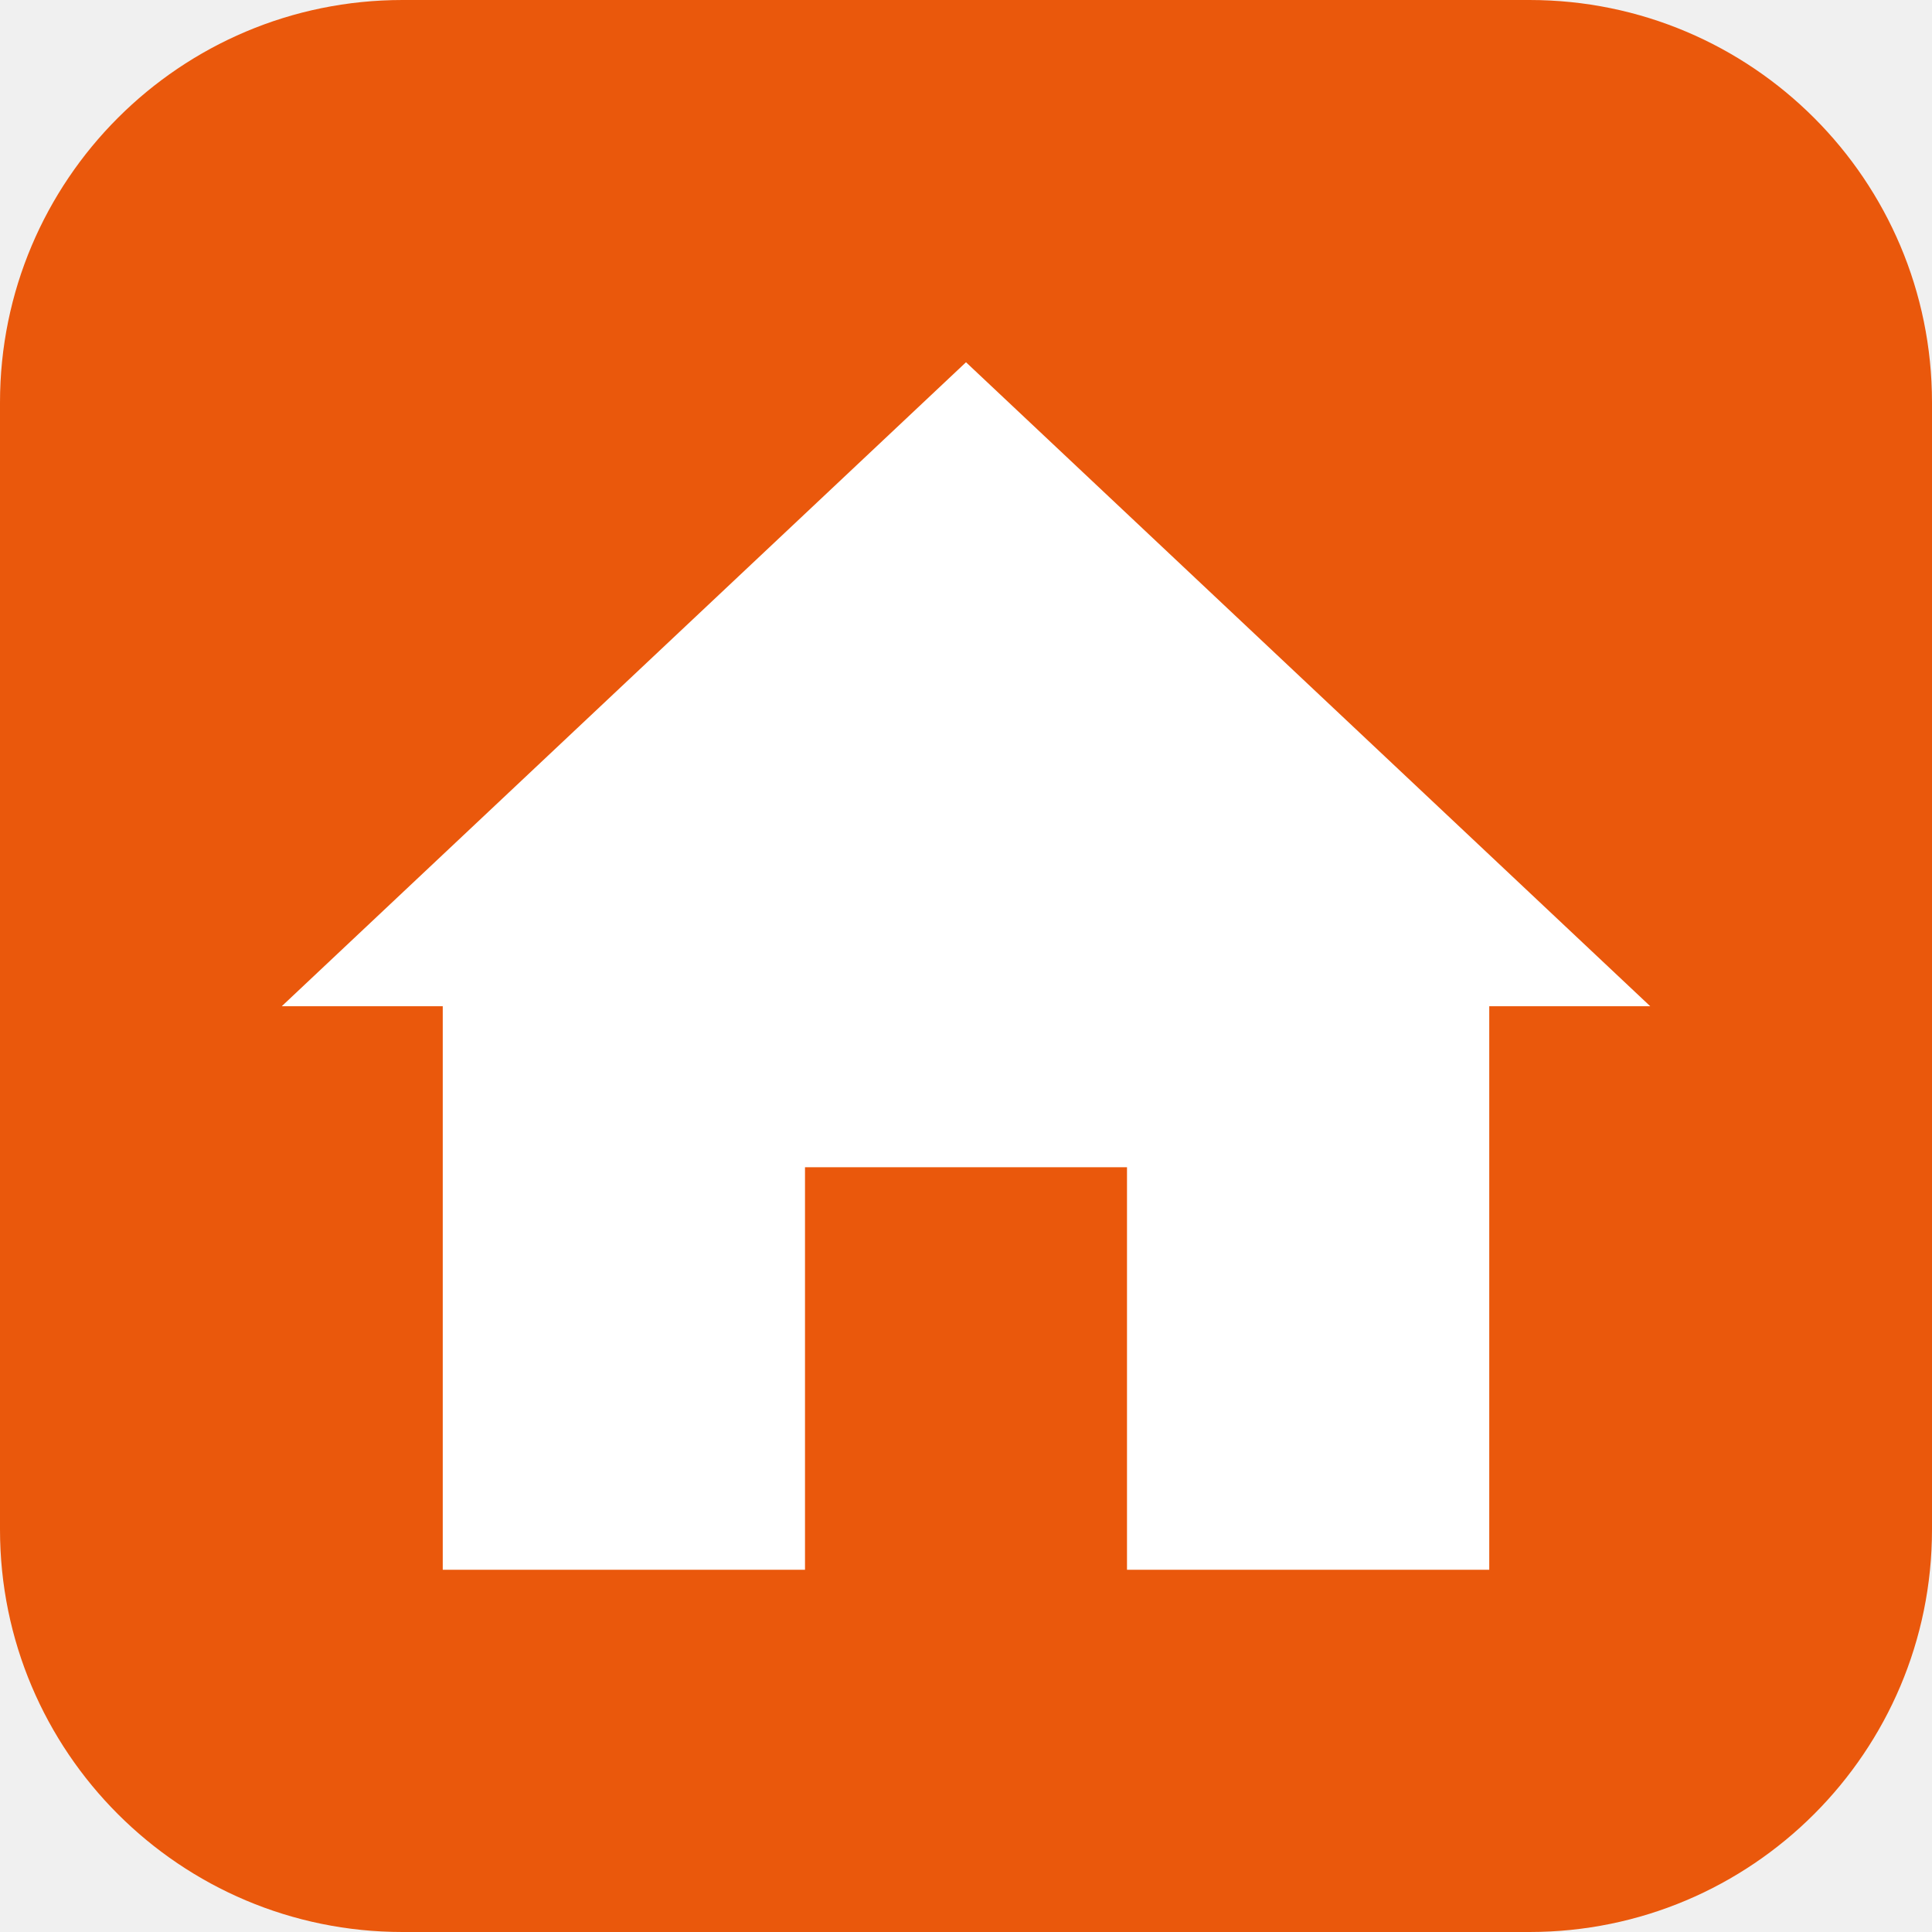
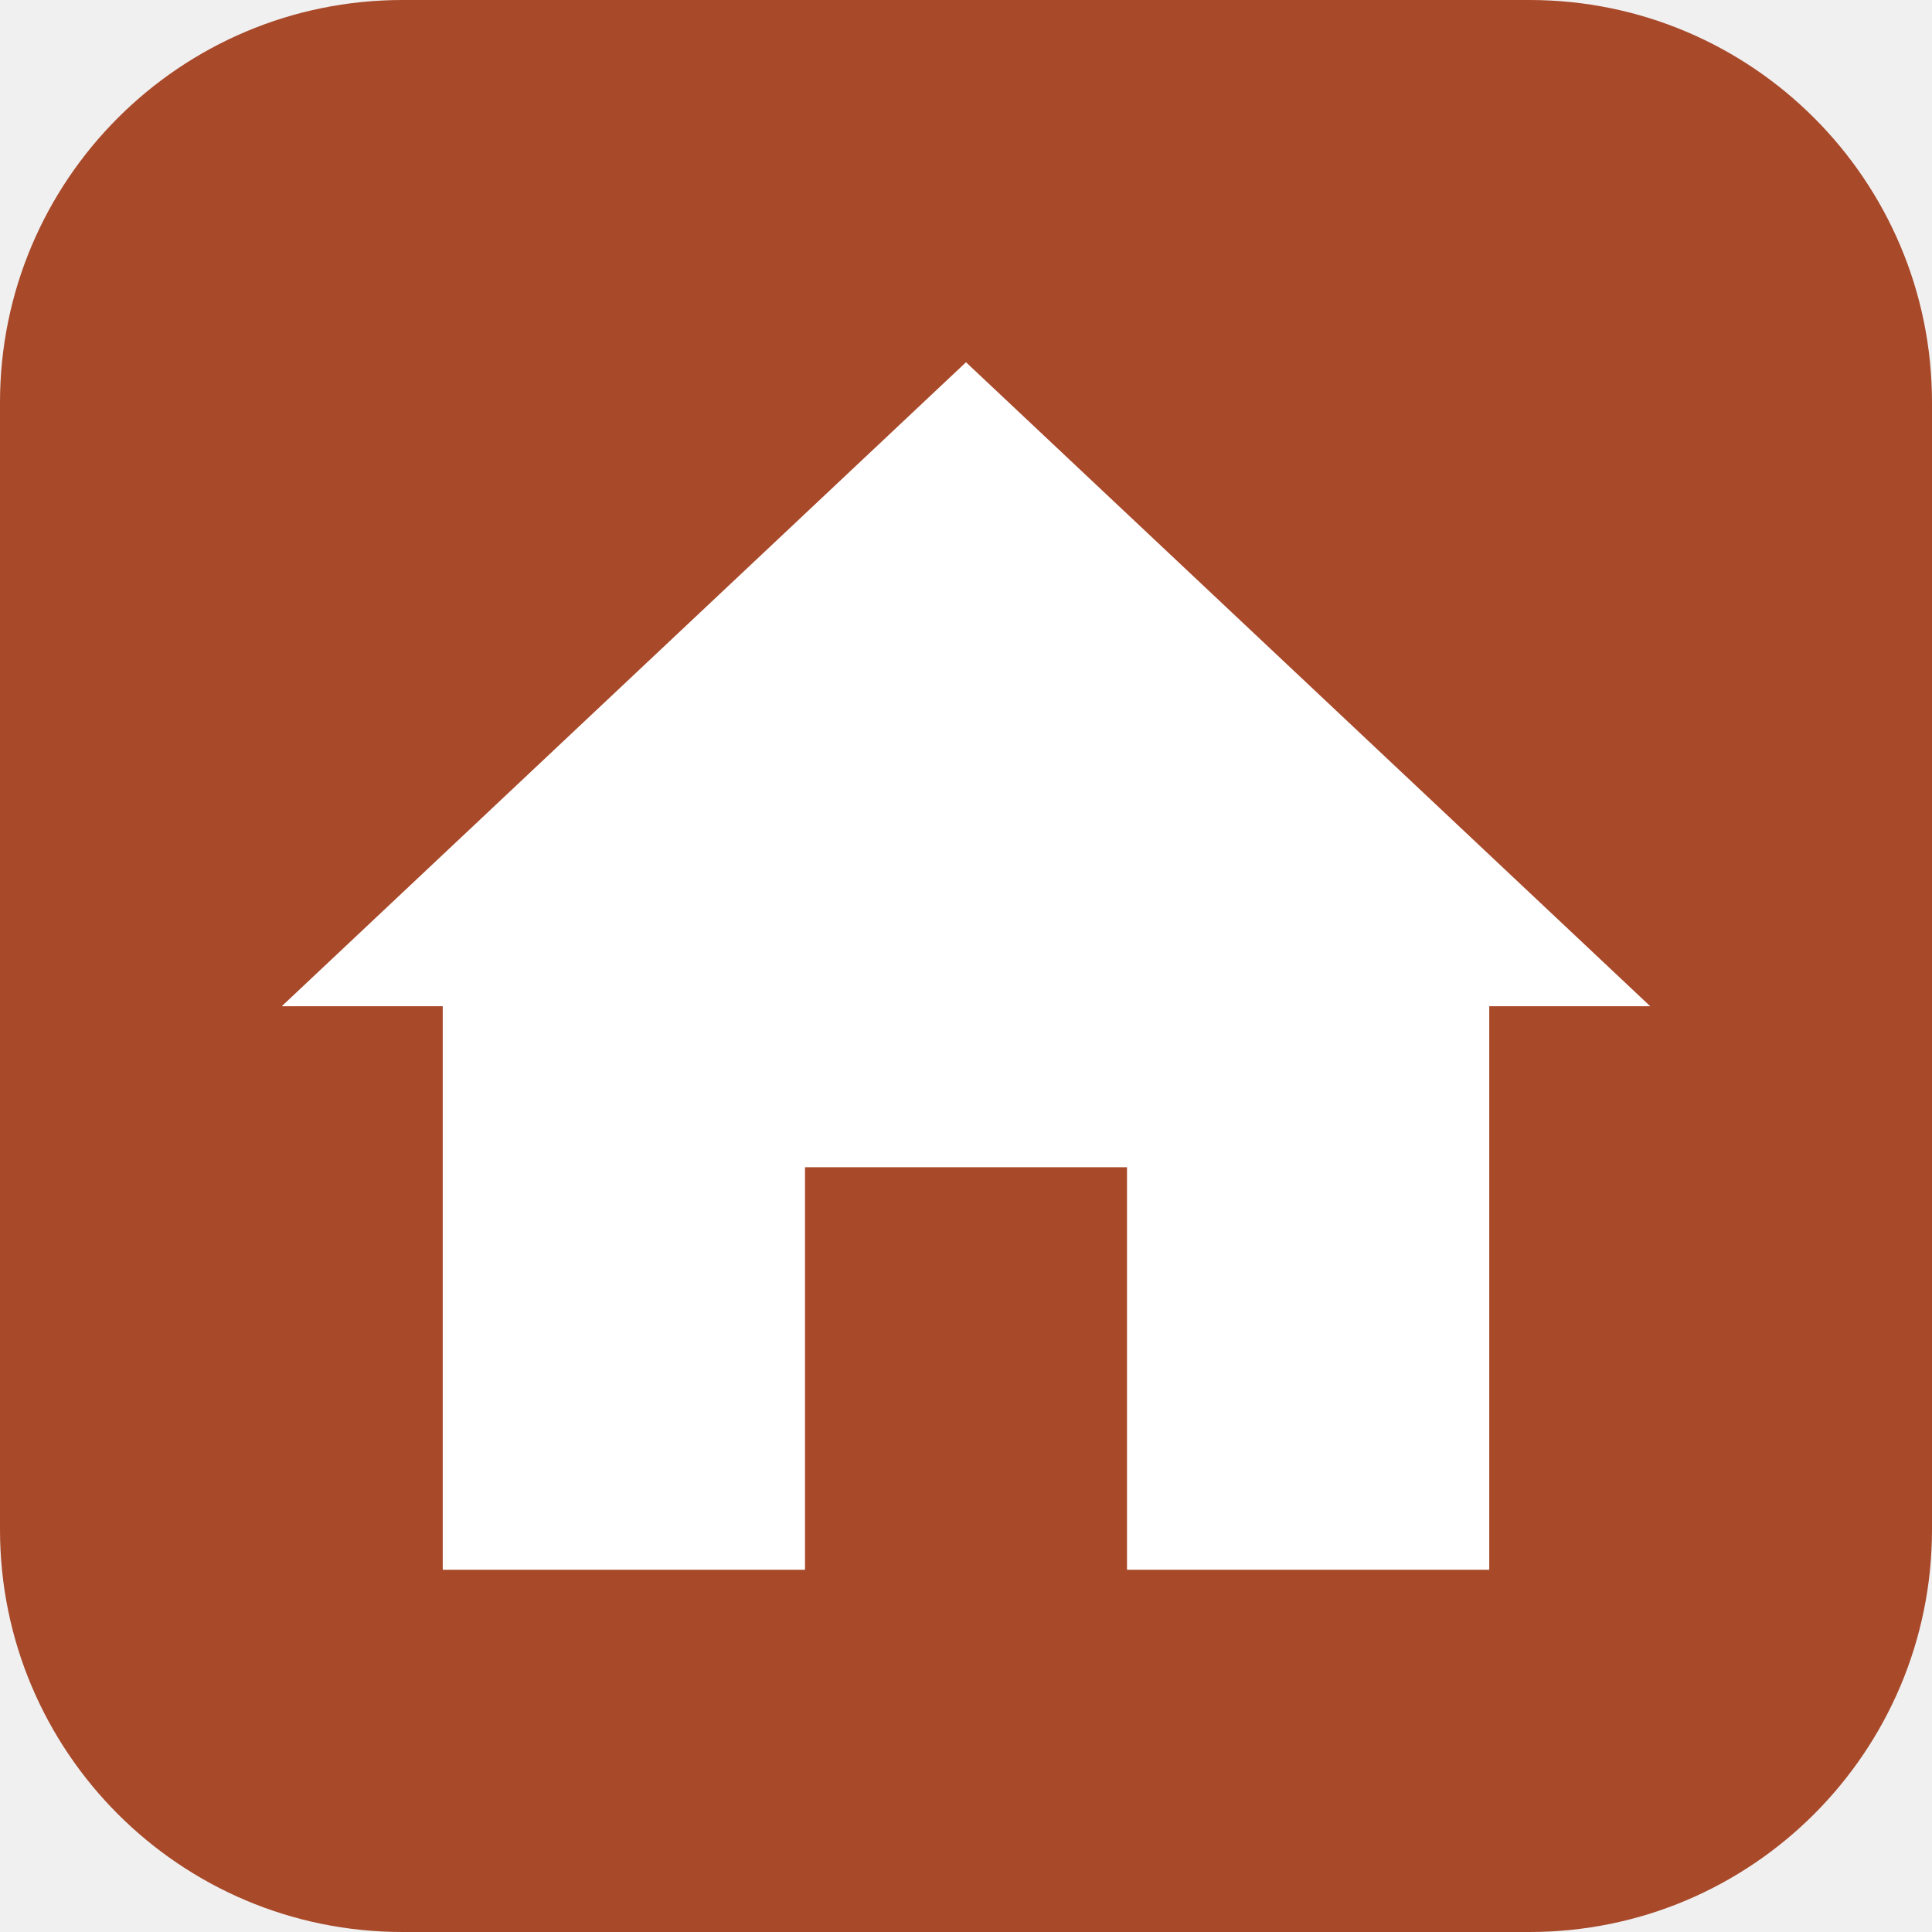
<svg xmlns="http://www.w3.org/2000/svg" viewBox="0 0 192 192">
-   <rect width="192" height="192" rx="40" fill="#EA580C" />
+   <rect width="192" height="192" rx="40" fill="#a8492a" />
  <polygon points="96,36 164,100 148,100 148,156 112,156 112,116 80,116 80,156 44,156 44,100 28,100" fill="white" />
</svg>
